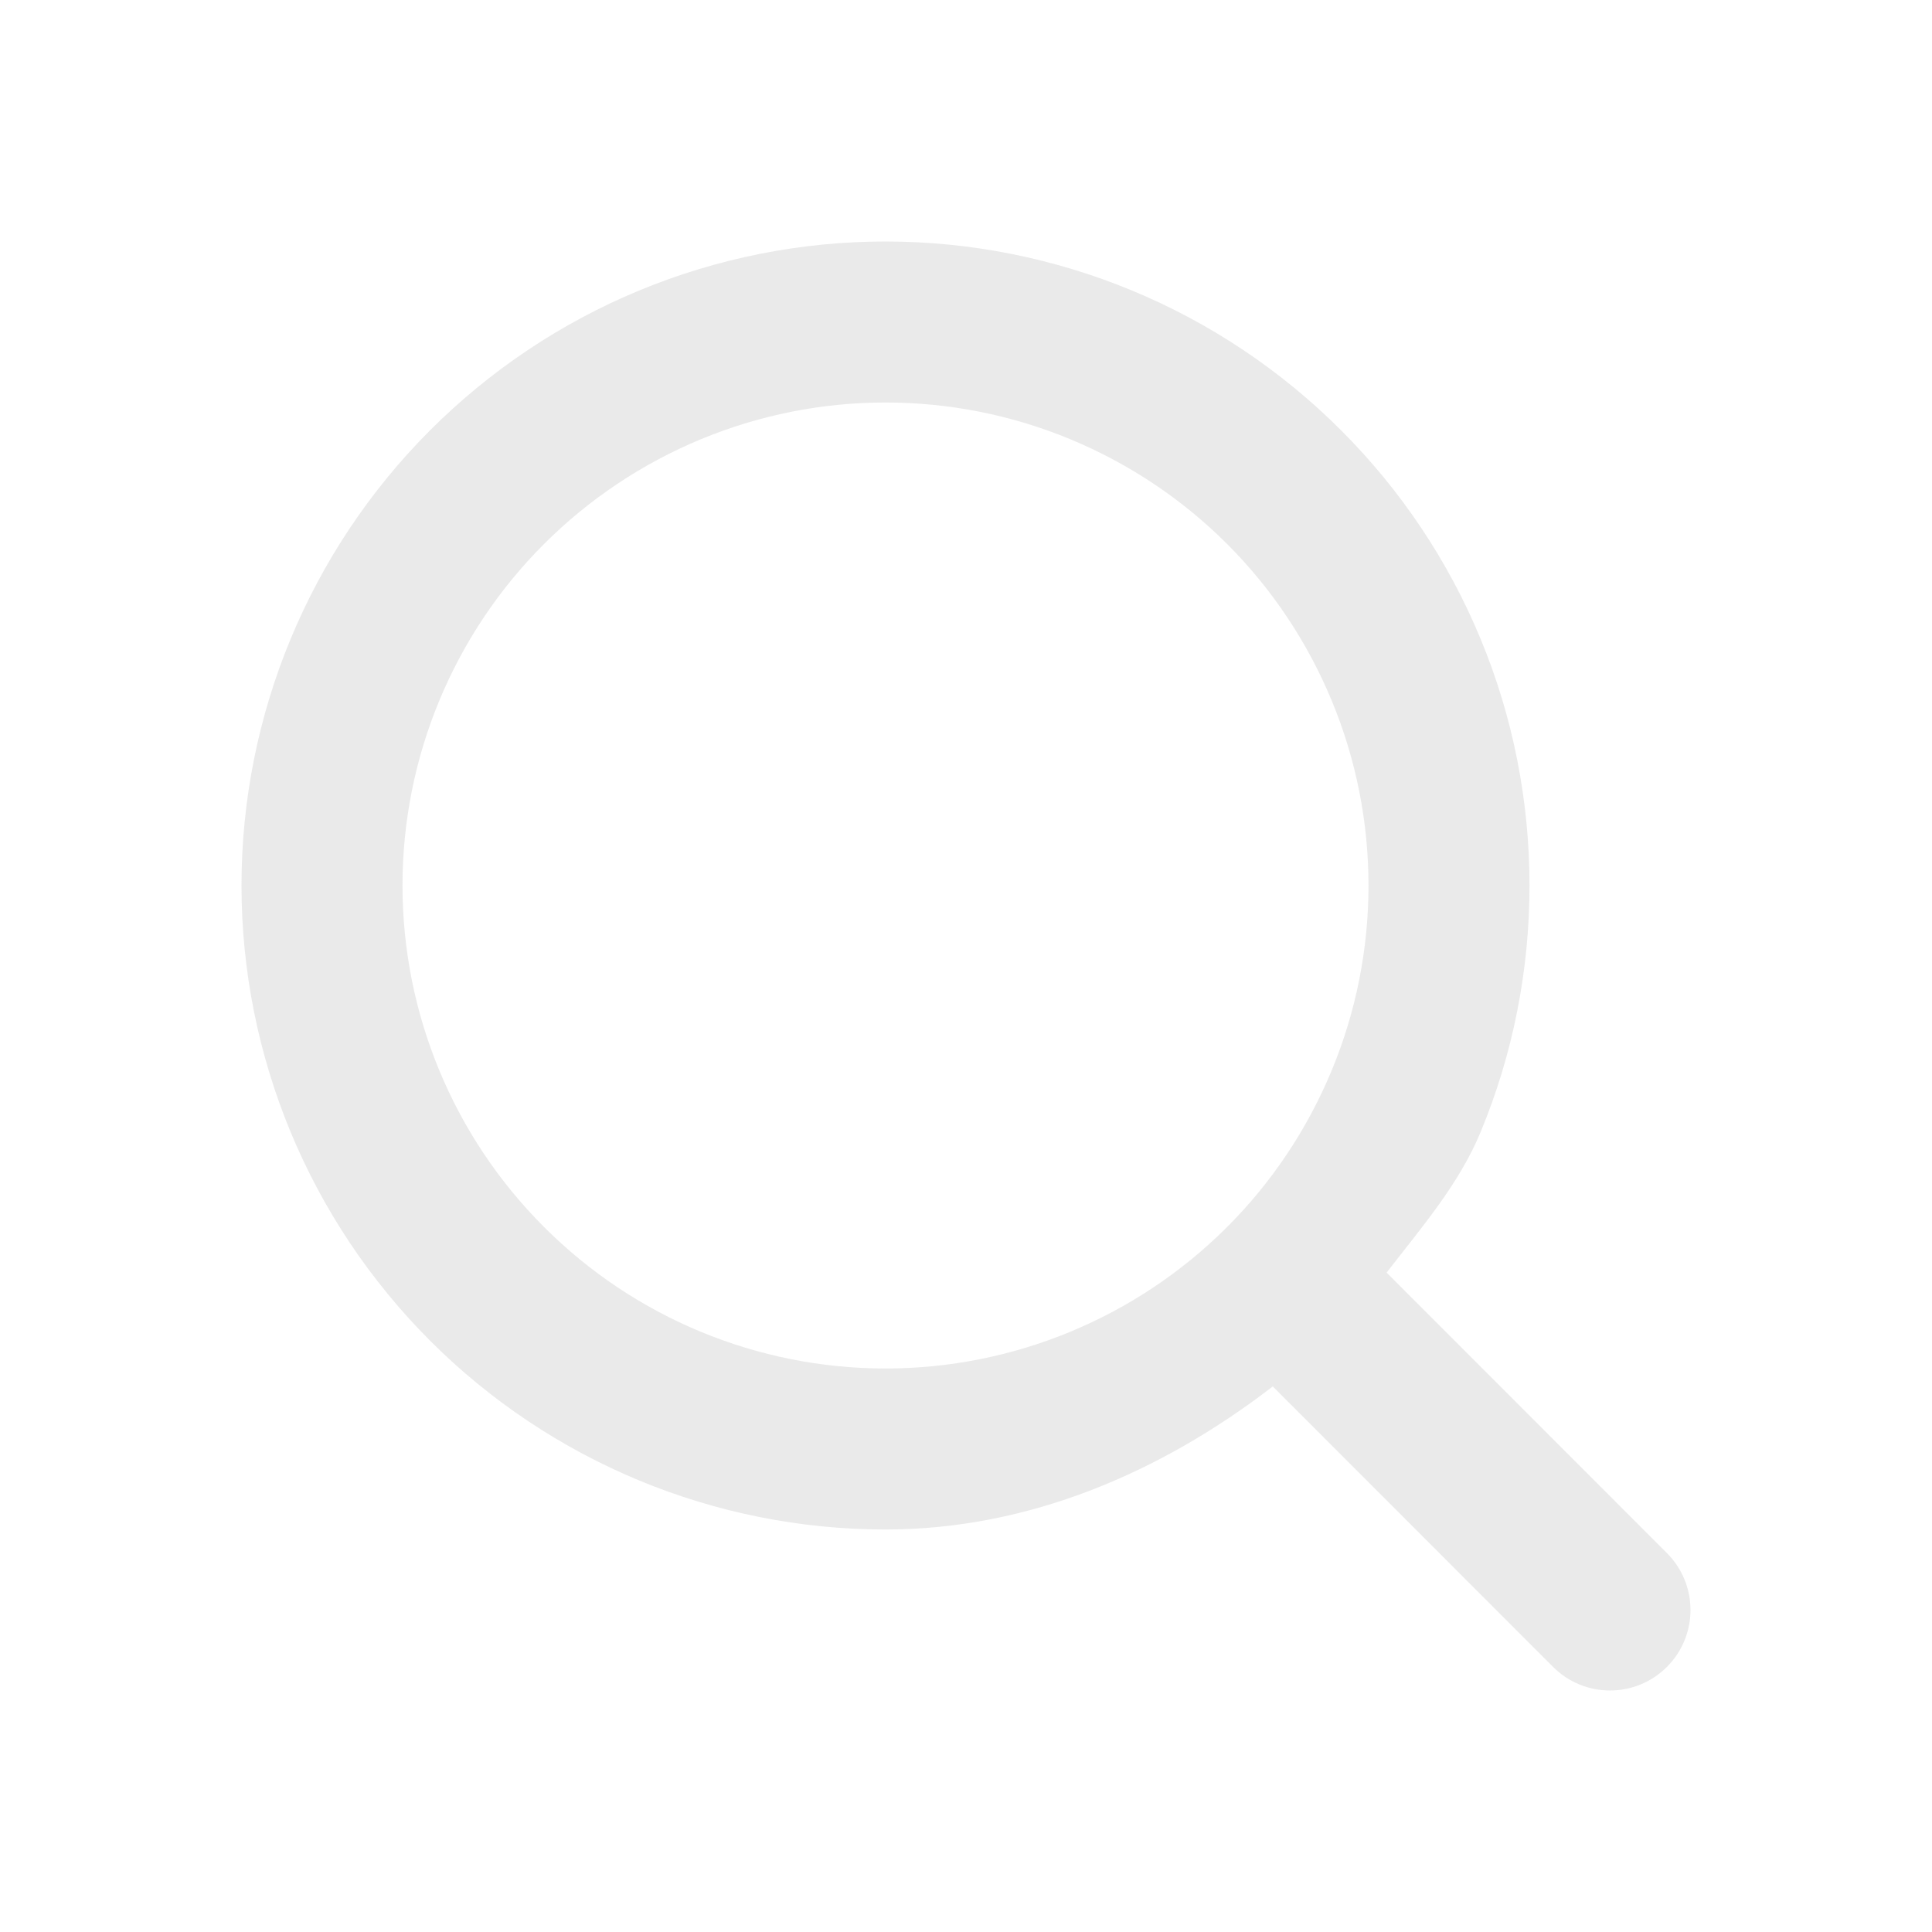
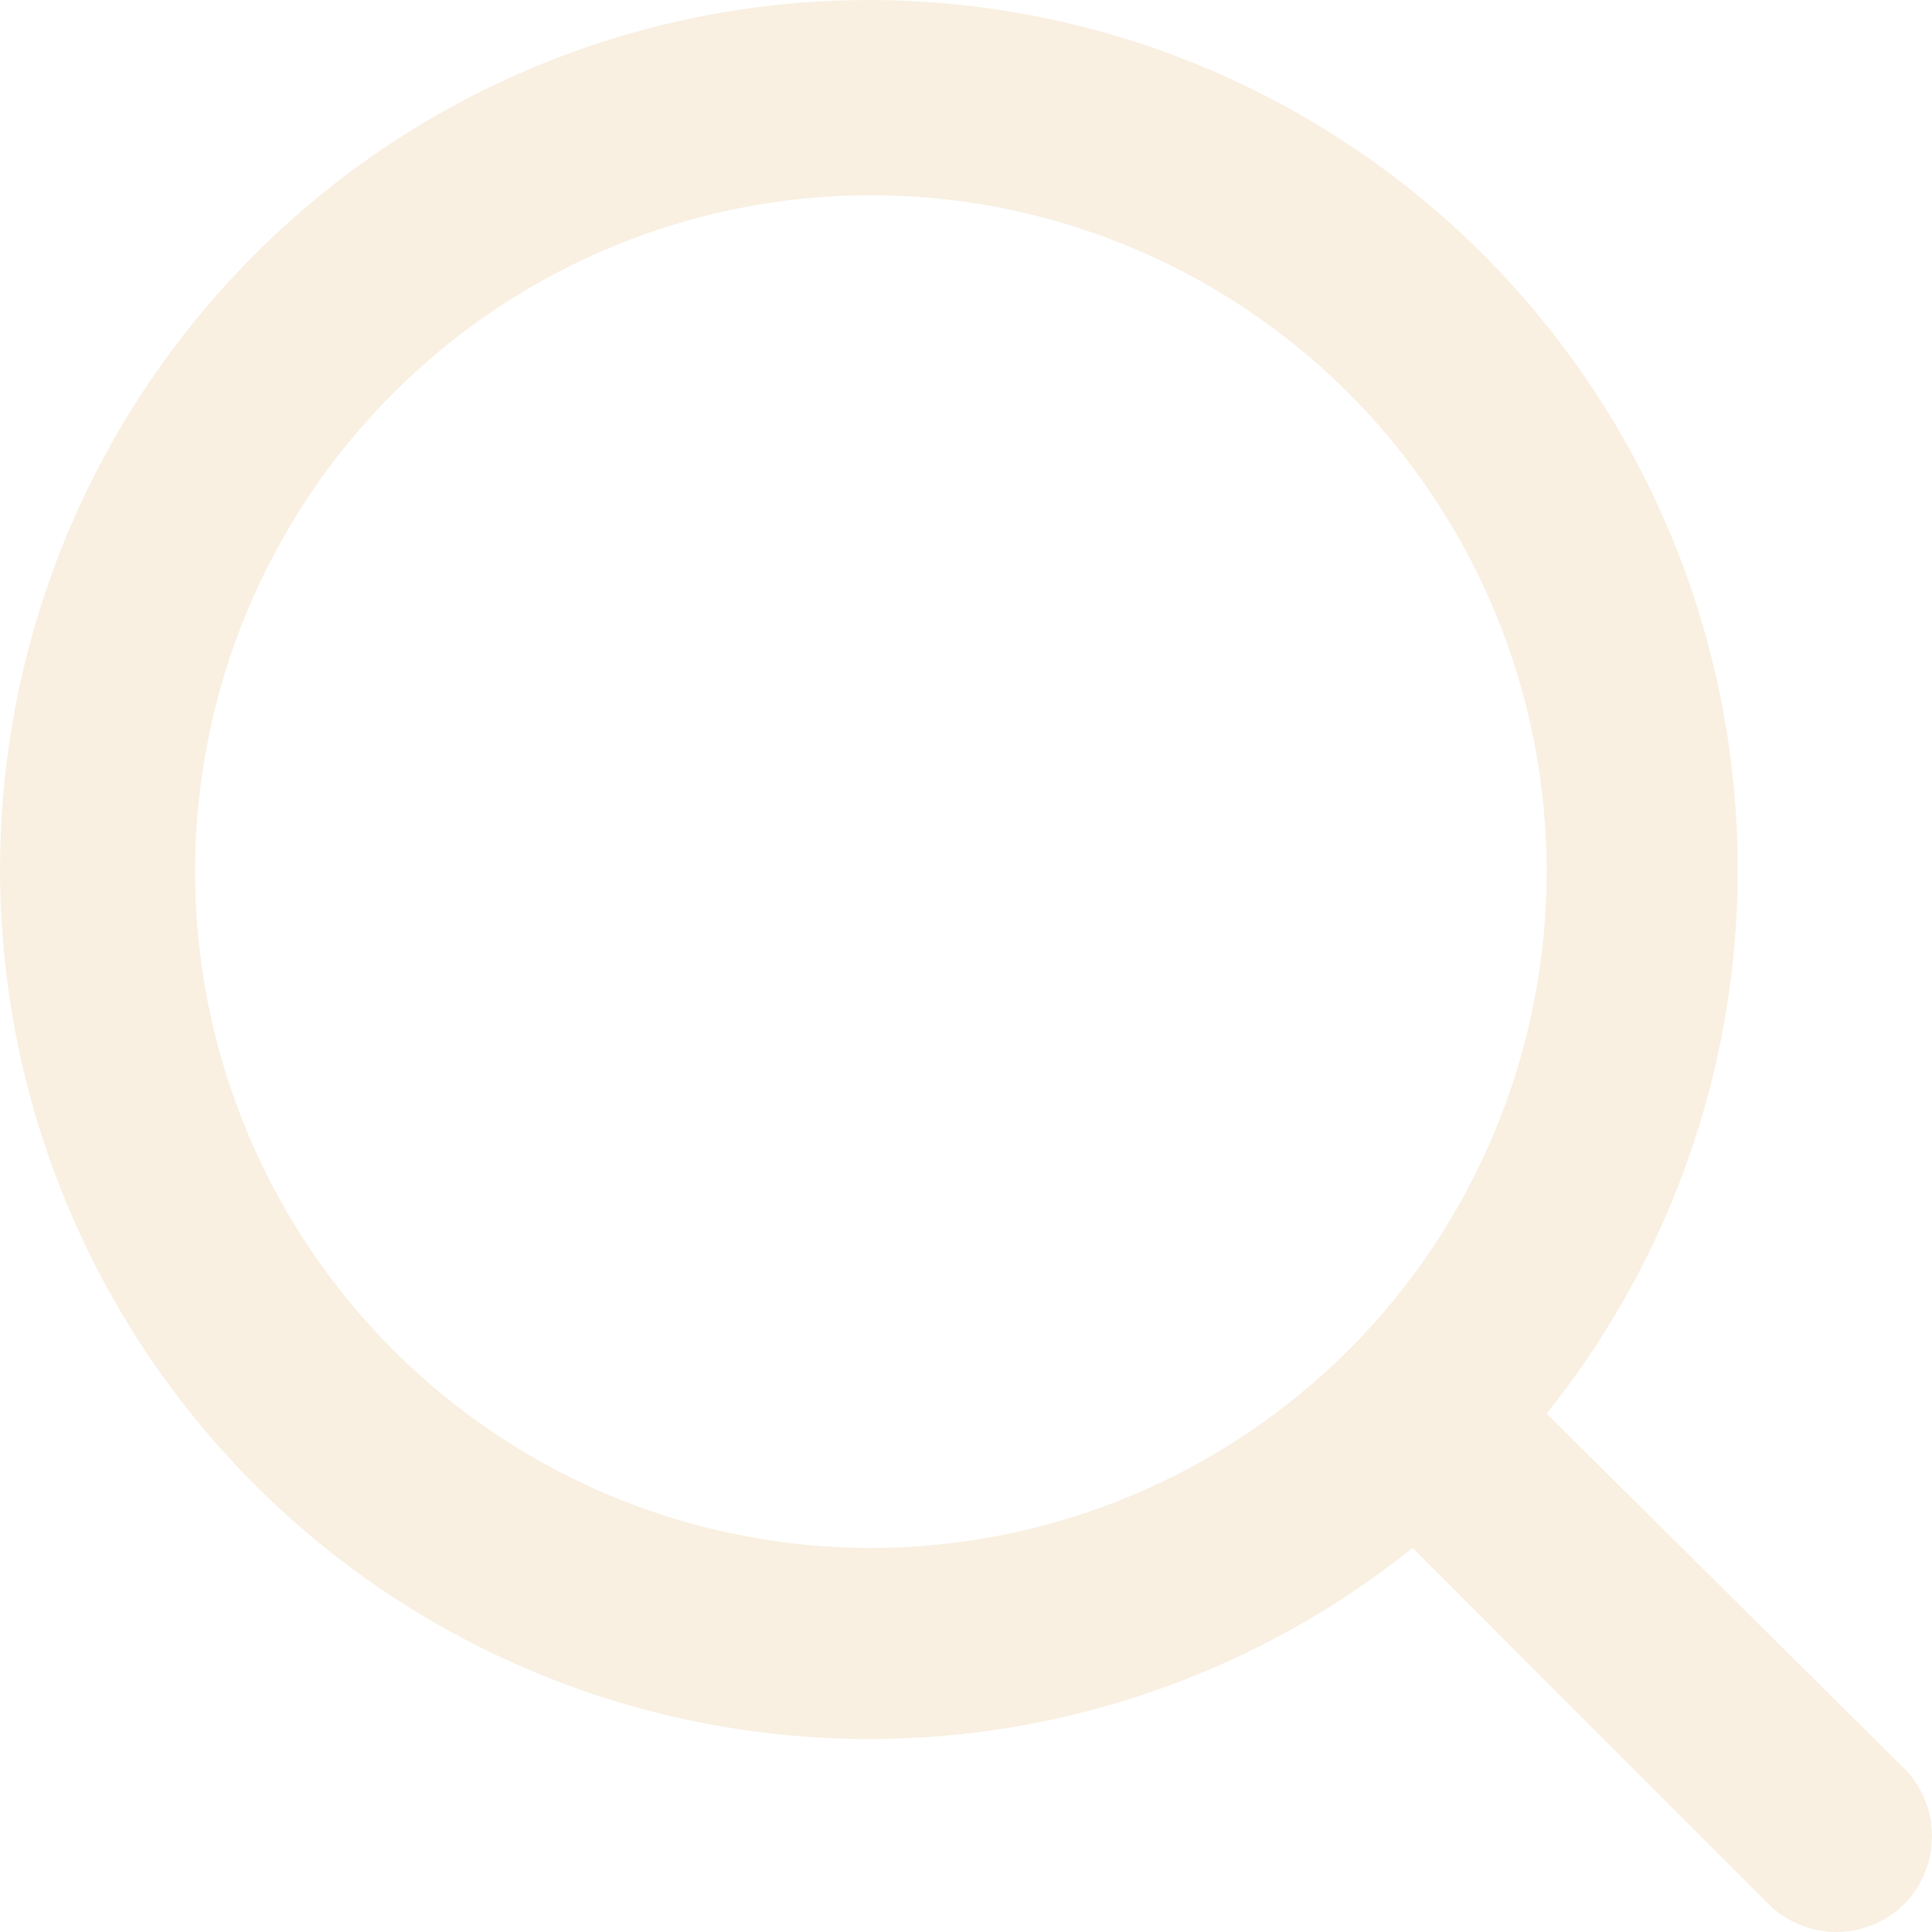
- <svg xmlns="http://www.w3.org/2000/svg" width="24" height="24" viewBox="0 0 24 24" fill="none" version="1.1" id="svg1">
-   <defs id="defs1" />
-   <path style="baseline-shift:baseline;display:inline;overflow:visible;vector-effect:none;fill:#e4e4e4;fill-opacity:0.8;stroke-linecap:round;stroke-linejoin:round;enable-background:accumulate;stop-color:#000000;stop-opacity:1;opacity:1" d="M 11,3 C 9.949,3 8.91,3.207 7.939,3.609 6.969,4.011 6.087,4.601 5.344,5.344 3.844,6.844 3,8.879 3,11 3,13.121 3.844,15.156 5.344,16.656 6.844,18.156 8.879,19 11,19 c 1.775,0 3.419,-0.706 4.811,-1.777 l 3.482,3.484 a 1,1 0 0 0 1.414,0 1,1 0 0 0 0,-1.414 L 17.225,15.809 C 17.655,15.251 18.122,14.716 18.393,14.062 18.795,13.092 19,12.051 19,11 19,9.949 18.795,8.908 18.393,7.938 17.991,6.967 17.401,6.087 16.658,5.344 15.915,4.601 15.033,4.011 14.062,3.609 13.092,3.207 12.051,3 11,3 Z m 0,2 c 0.788,0 1.569,0.155 2.297,0.457 0.728,0.302 1.39,0.744 1.947,1.301 0.557,0.557 0.997,1.217 1.299,1.945 C 16.845,9.431 17,10.212 17,11 c 0,0.788 -0.155,1.569 -0.457,2.297 -0.302,0.728 -0.742,1.388 -1.299,1.945 C 14.118,16.368 12.592,17 11,17 9.408,17 7.883,16.368 6.758,15.242 5.632,14.117 5,12.592 5,11 5,9.408 5.632,7.883 6.758,6.758 7.315,6.201 7.977,5.759 8.705,5.457 9.433,5.155 10.212,5 11,5 Z" id="path1" />
+ <svg xmlns="http://www.w3.org/2000/svg" width="15" height="15" viewBox="0 0 15 15" fill="none">
+   <path d="M14.789 13.735L12.008 10.975C13.088 9.628 13.611 7.918 13.469 6.198C13.328 4.477 12.533 2.876 11.248 1.723C9.963 0.571 8.286 -0.045 6.561 0.003C4.837 0.05 3.196 0.756 1.976 1.977C0.756 3.198 0.05 4.84 0.003 6.566C-0.045 8.292 0.571 9.971 1.722 11.257C2.874 12.543 4.473 13.338 6.193 13.479C7.912 13.621 9.621 13.098 10.967 12.018L13.725 14.778C13.795 14.848 13.878 14.904 13.969 14.942C14.06 14.98 14.158 15 14.257 15C14.356 15 14.454 14.98 14.546 14.942C14.637 14.904 14.72 14.848 14.789 14.778C14.925 14.638 15 14.451 15 14.257C15 14.062 14.925 13.875 14.789 13.735ZM6.762 12.018C5.724 12.018 4.709 11.71 3.847 11.133C2.984 10.556 2.311 9.736 1.914 8.776C1.517 7.817 1.413 6.761 1.616 5.742C1.818 4.724 2.318 3.788 3.052 3.054C3.785 2.32 4.72 1.819 5.738 1.617C6.756 1.414 7.811 1.518 8.77 1.916C9.728 2.313 10.548 2.986 11.124 3.85C11.701 4.713 12.008 5.728 12.008 6.767C12.008 8.159 11.456 9.495 10.472 10.48C9.488 11.464 8.153 12.018 6.762 12.018Z" fill="#F9F0E2" />
</svg>
